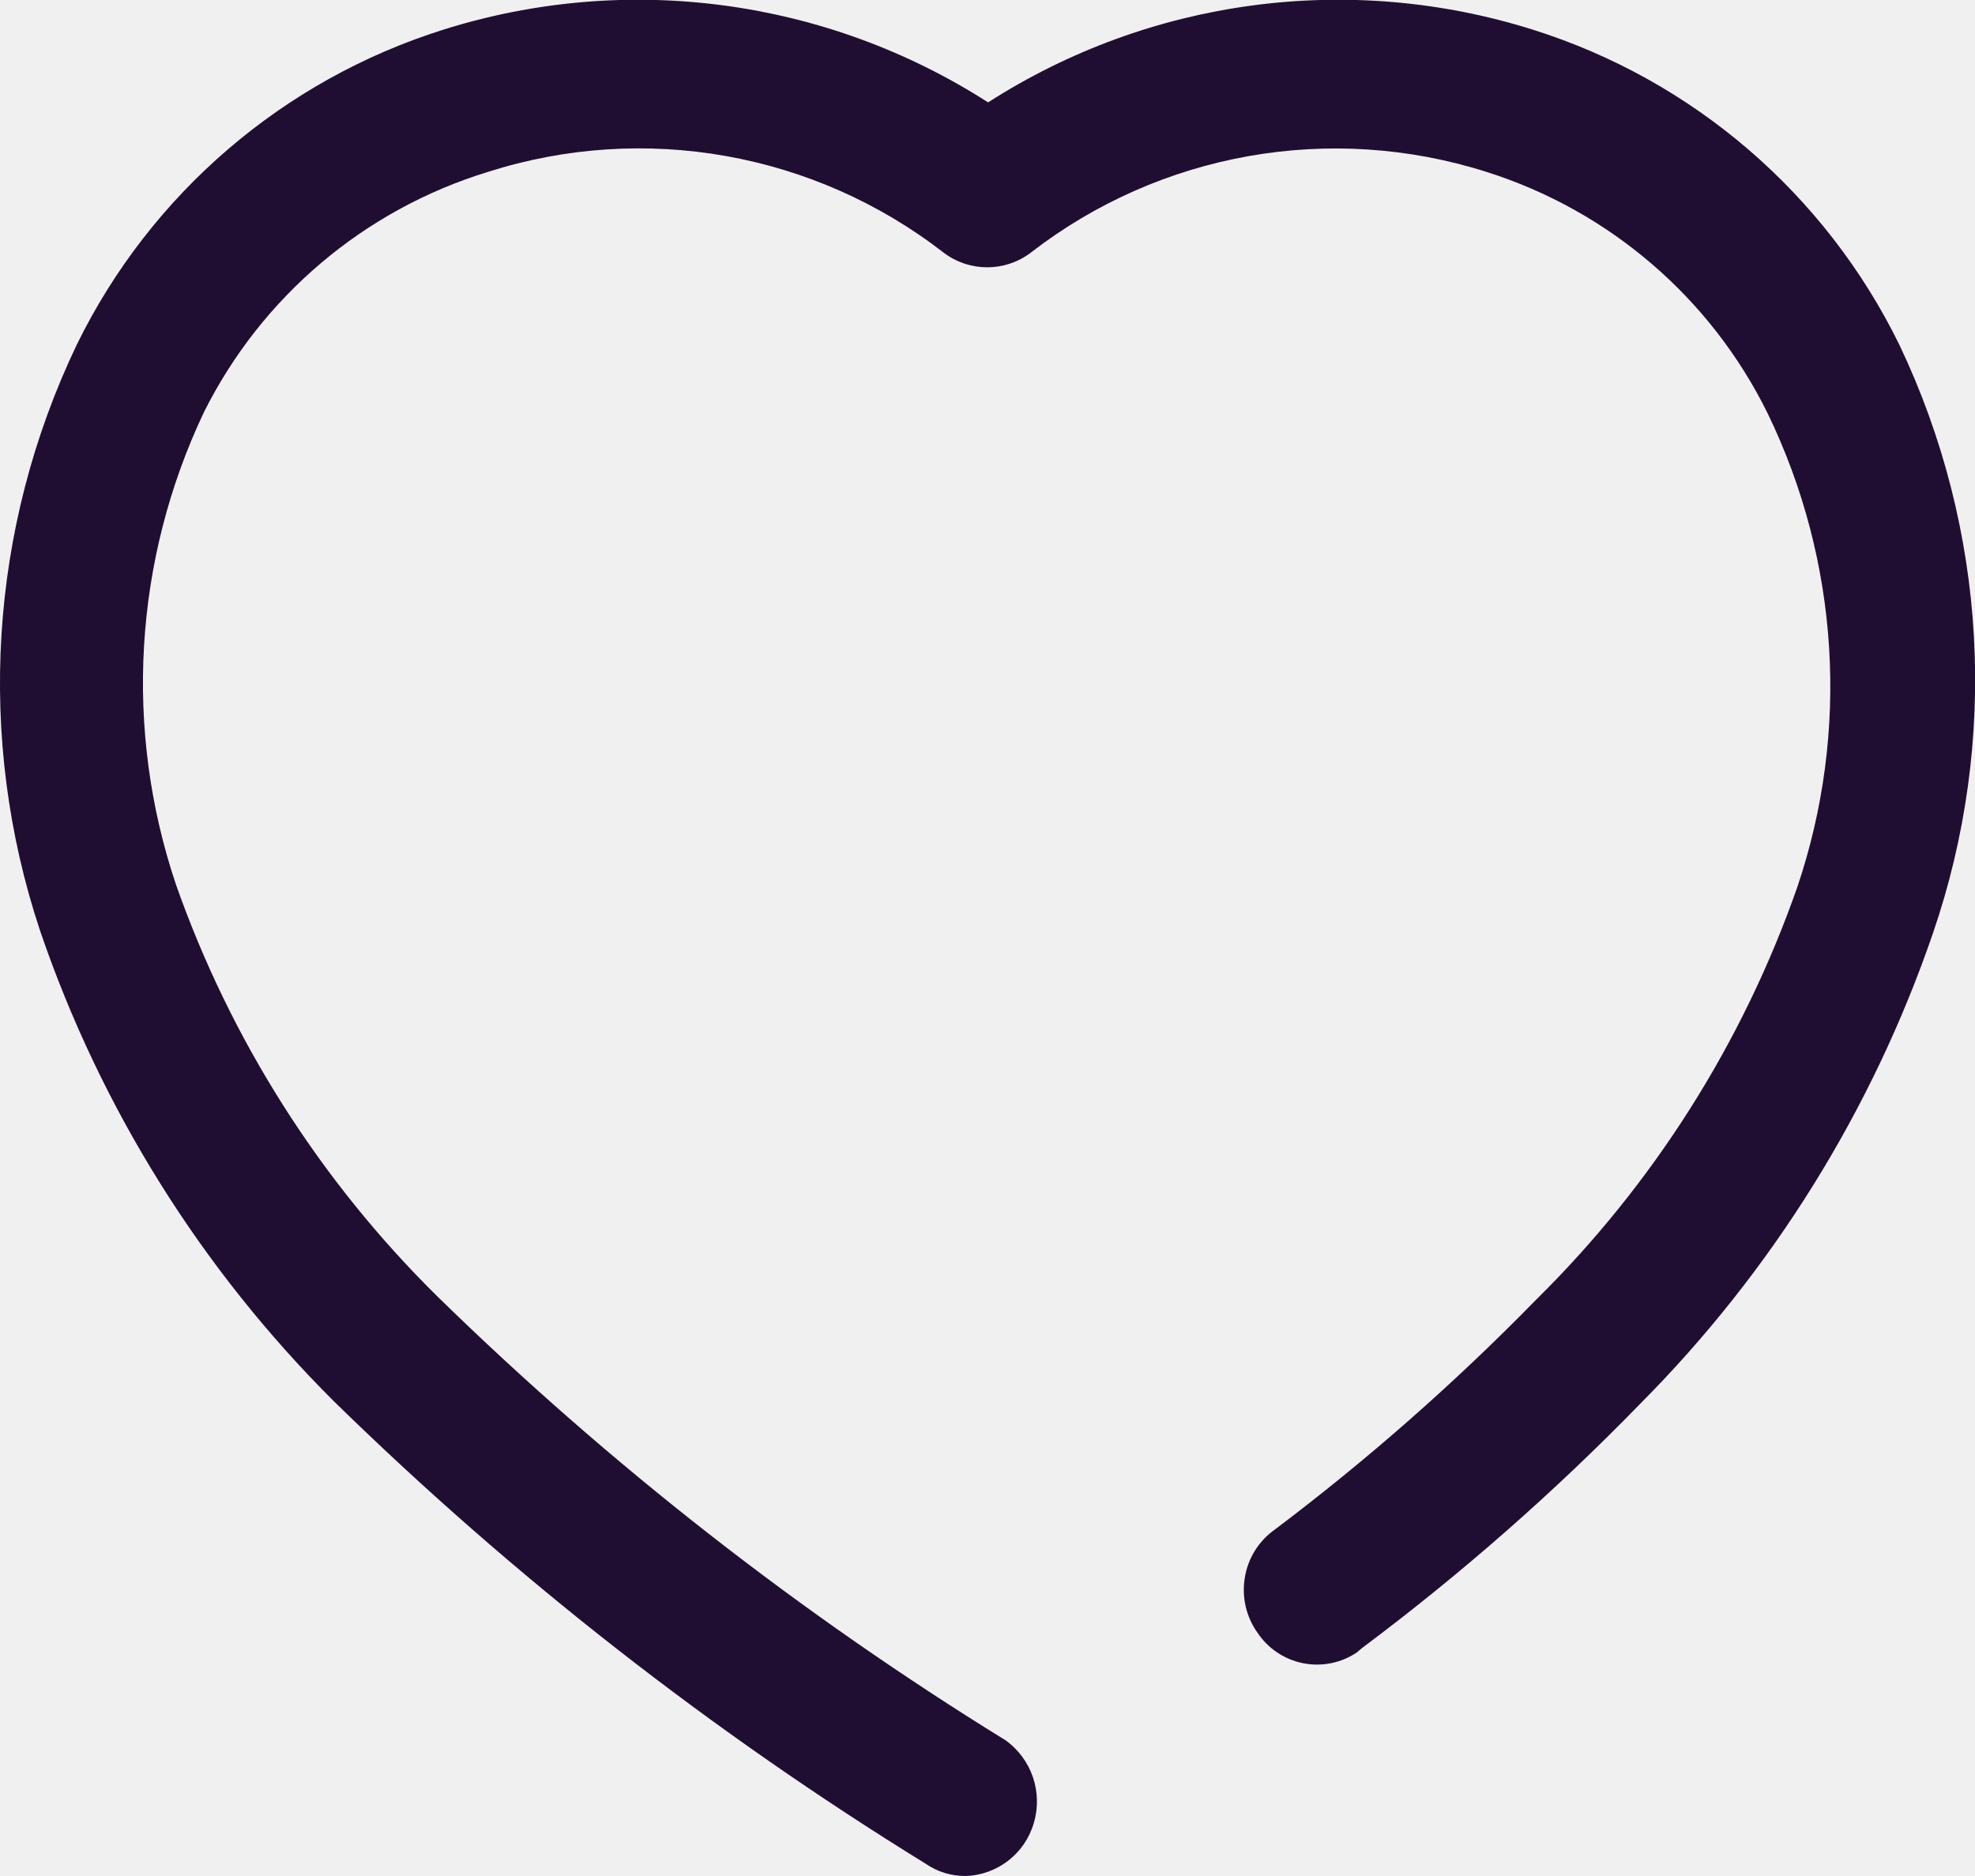
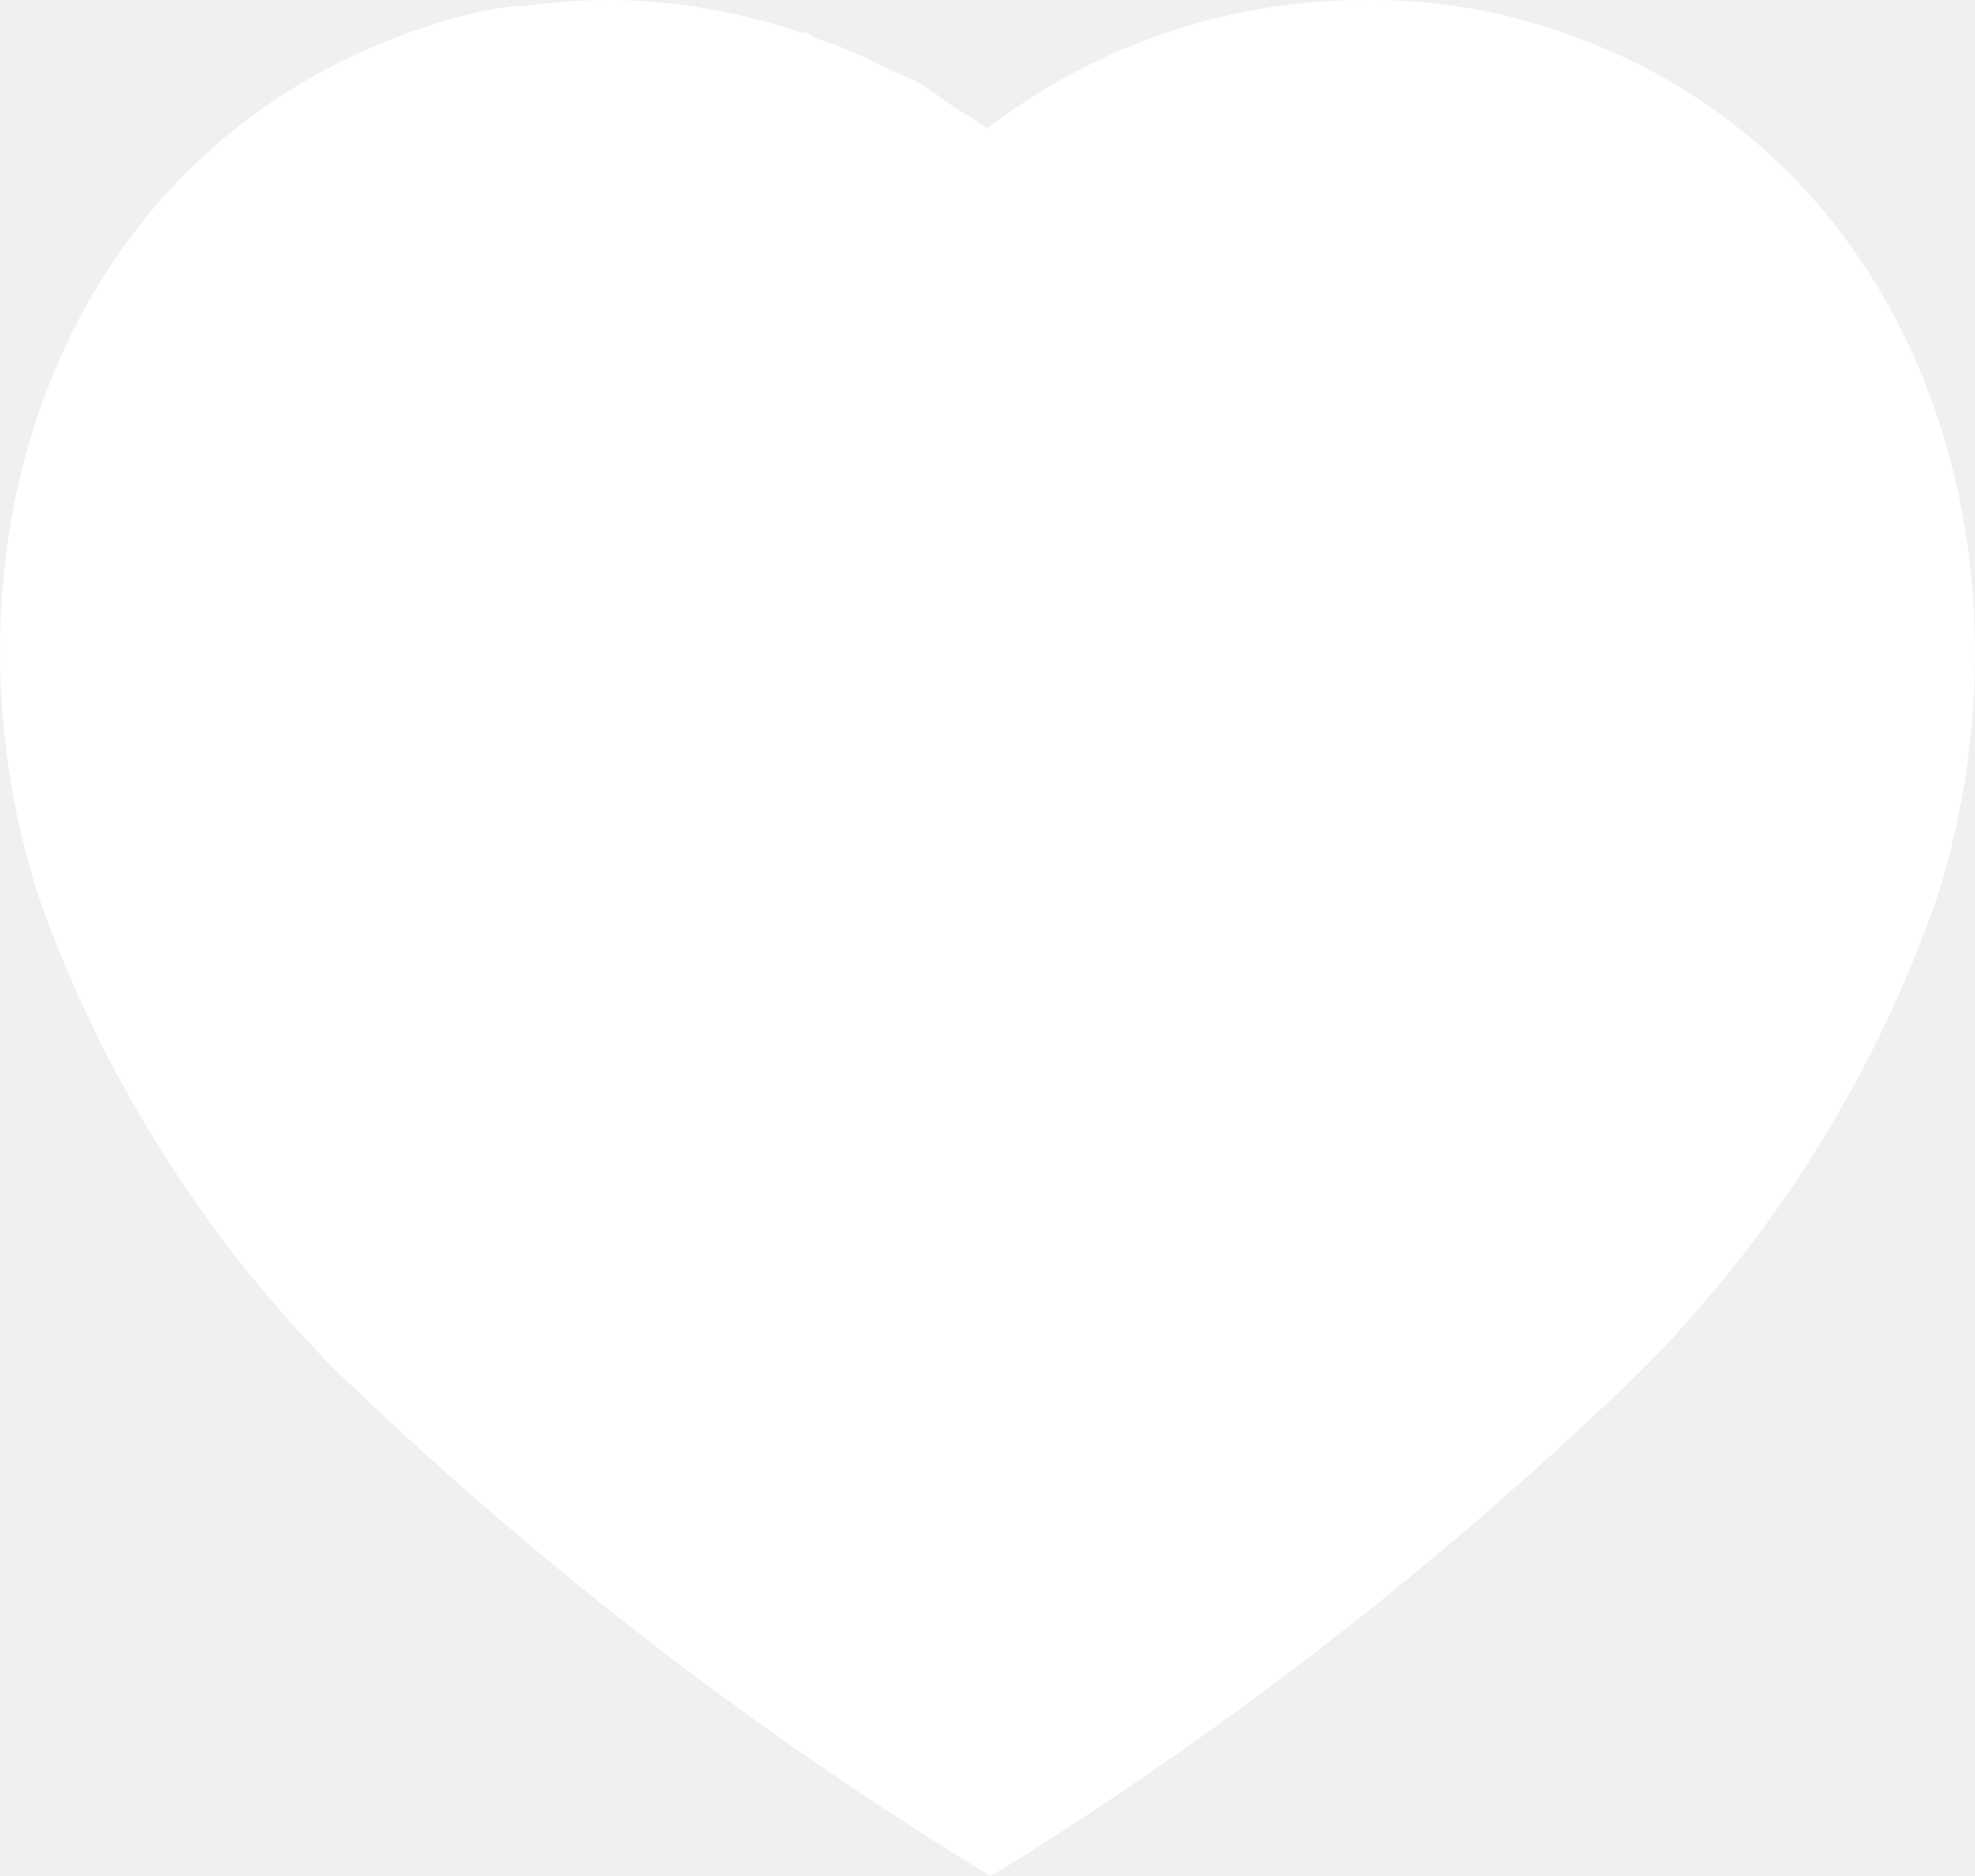
- <svg xmlns="http://www.w3.org/2000/svg" id="Iconly_Broken_Heart" data-name="Iconly/Broken/Heart" width="20" height="19" viewBox="0 0 20 19">
+ <svg xmlns="http://www.w3.org/2000/svg" id="Iconly_Bold_Heart" data-name="Iconly/Bold/Heart" width="20" height="19" viewBox="0 0 20 19" fill="#fff">
  <g id="Heart" transform="translate(0 0)">
-     <path id="Path_34119" d="M19.235,3.494A6.208,6.208,0,0,0,15.521.3a6.565,6.565,0,0,0-5.515.737A6.565,6.565,0,0,0,4.491.3,6.208,6.208,0,0,0,.776,3.494,7.945,7.945,0,0,0,.406,9.427a12.364,12.364,0,0,0,2.974,4.764,34.307,34.307,0,0,0,5.991,4.683A.705.705,0,0,0,9.776,19a.743.743,0,0,0,.693-.537.763.763,0,0,0-.287-.838A33.042,33.042,0,0,1,4.429,13.13,10.981,10.981,0,0,1,1.782,8.959a6.4,6.4,0,0,1,.282-4.782A4.778,4.778,0,0,1,4.941,1.741a5.033,5.033,0,0,1,4.615.818.73.73,0,0,0,.882,0,5.042,5.042,0,0,1,4.615-.818A4.78,4.78,0,0,1,17.9,4.186a6.345,6.345,0,0,1,.3,4.8,10.946,10.946,0,0,1-2.647,4.18,23.352,23.352,0,0,1-2.647,2.328.738.738,0,0,0-.3.483.748.748,0,0,0,.128.559.724.724,0,0,0,1.006.2l.053-.045a23.865,23.865,0,0,0,2.815-2.472,12.518,12.518,0,0,0,2.965-4.764A7.9,7.9,0,0,0,19.235,3.494Z" fill="#200e32" />
+     <path id="Path" d="M15.71.29A5.842,5.842,0,0,0,13.85,0,6.263,6.263,0,0,0,10,1.3a3.041,3.041,0,0,0-.3-.189C9.6,1.049,9.42.9,9.27.82L8.89.65A3.526,3.526,0,0,0,8.26.389.349.349,0,0,0,8.17.33H8.111A6.237,6.237,0,0,0,6.28,0H6.17a5.8,5.8,0,0,0-.84.06H5.21a4.519,4.519,0,0,0-.889.209C.59,1.49-.74,5.54.39,9.08a12.933,12.933,0,0,0,3.011,4.8,38.094,38.094,0,0,0,6.369,4.96l.26.161.25-.151a38.456,38.456,0,0,0,6.331-4.96A12.728,12.728,0,0,0,19.62,9.08C20.731,5.54,19.4,1.49,15.71.29Z" fill="#fff" />
  </g>
</svg>
